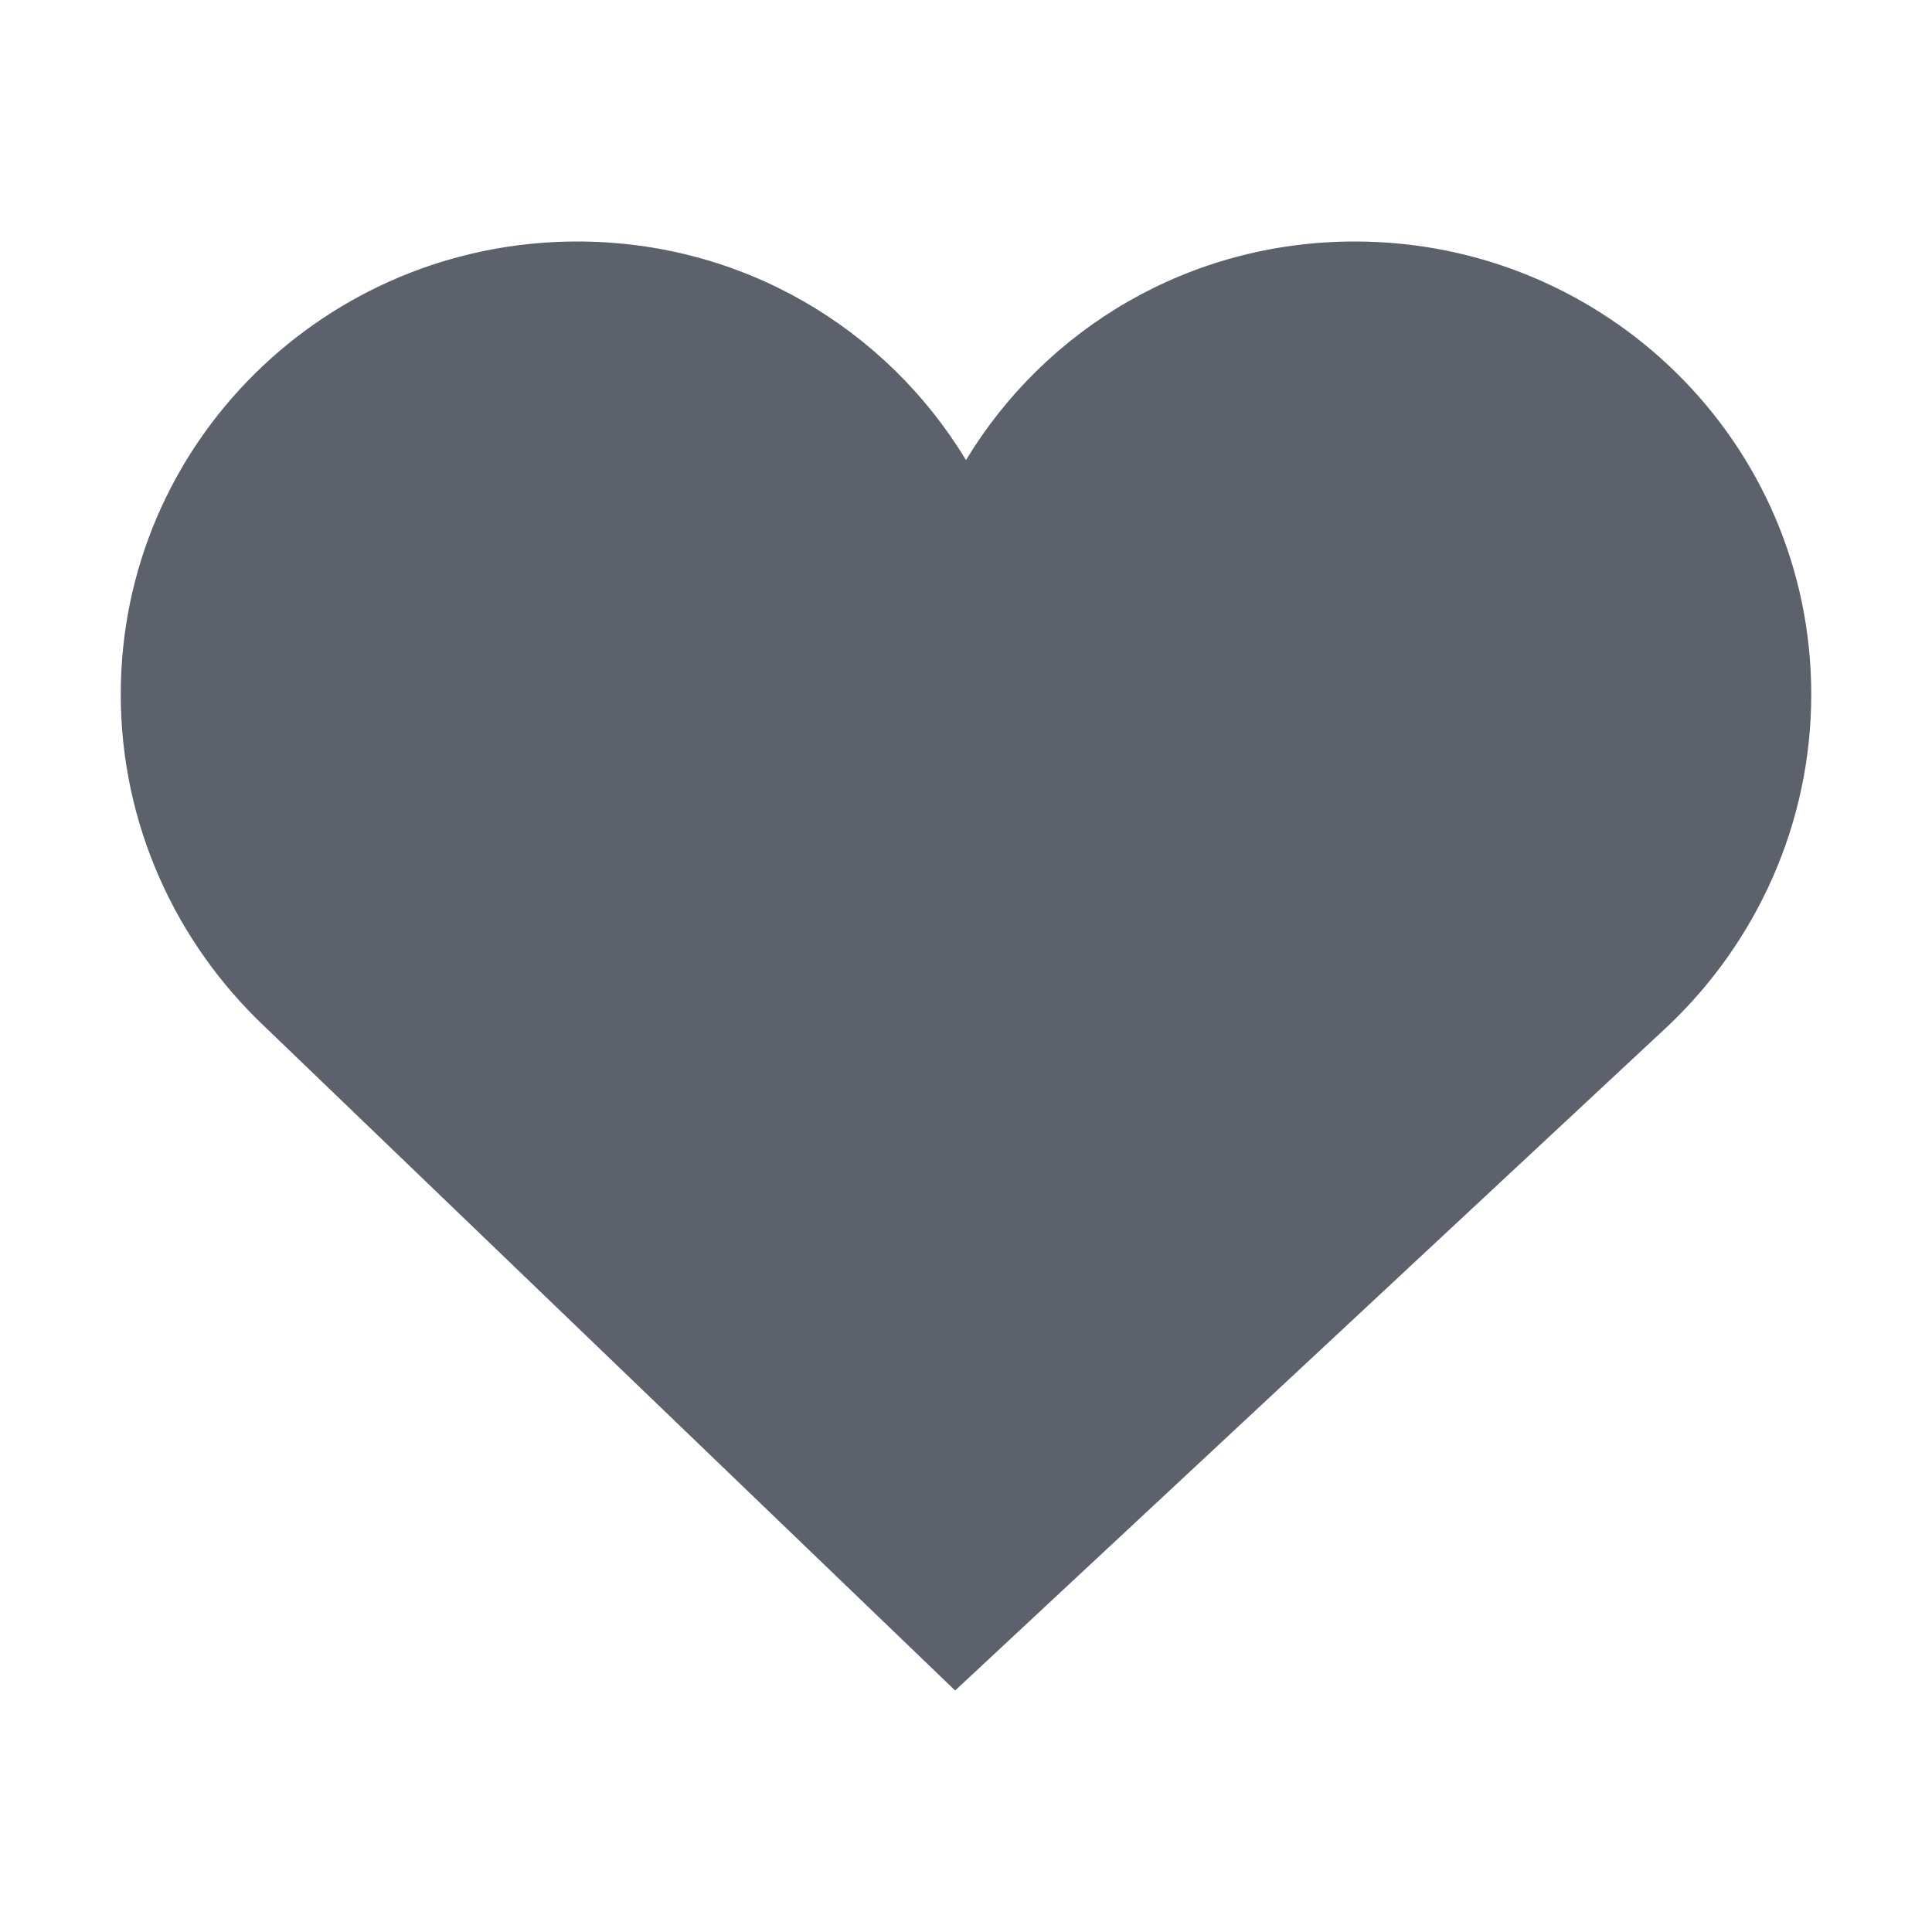
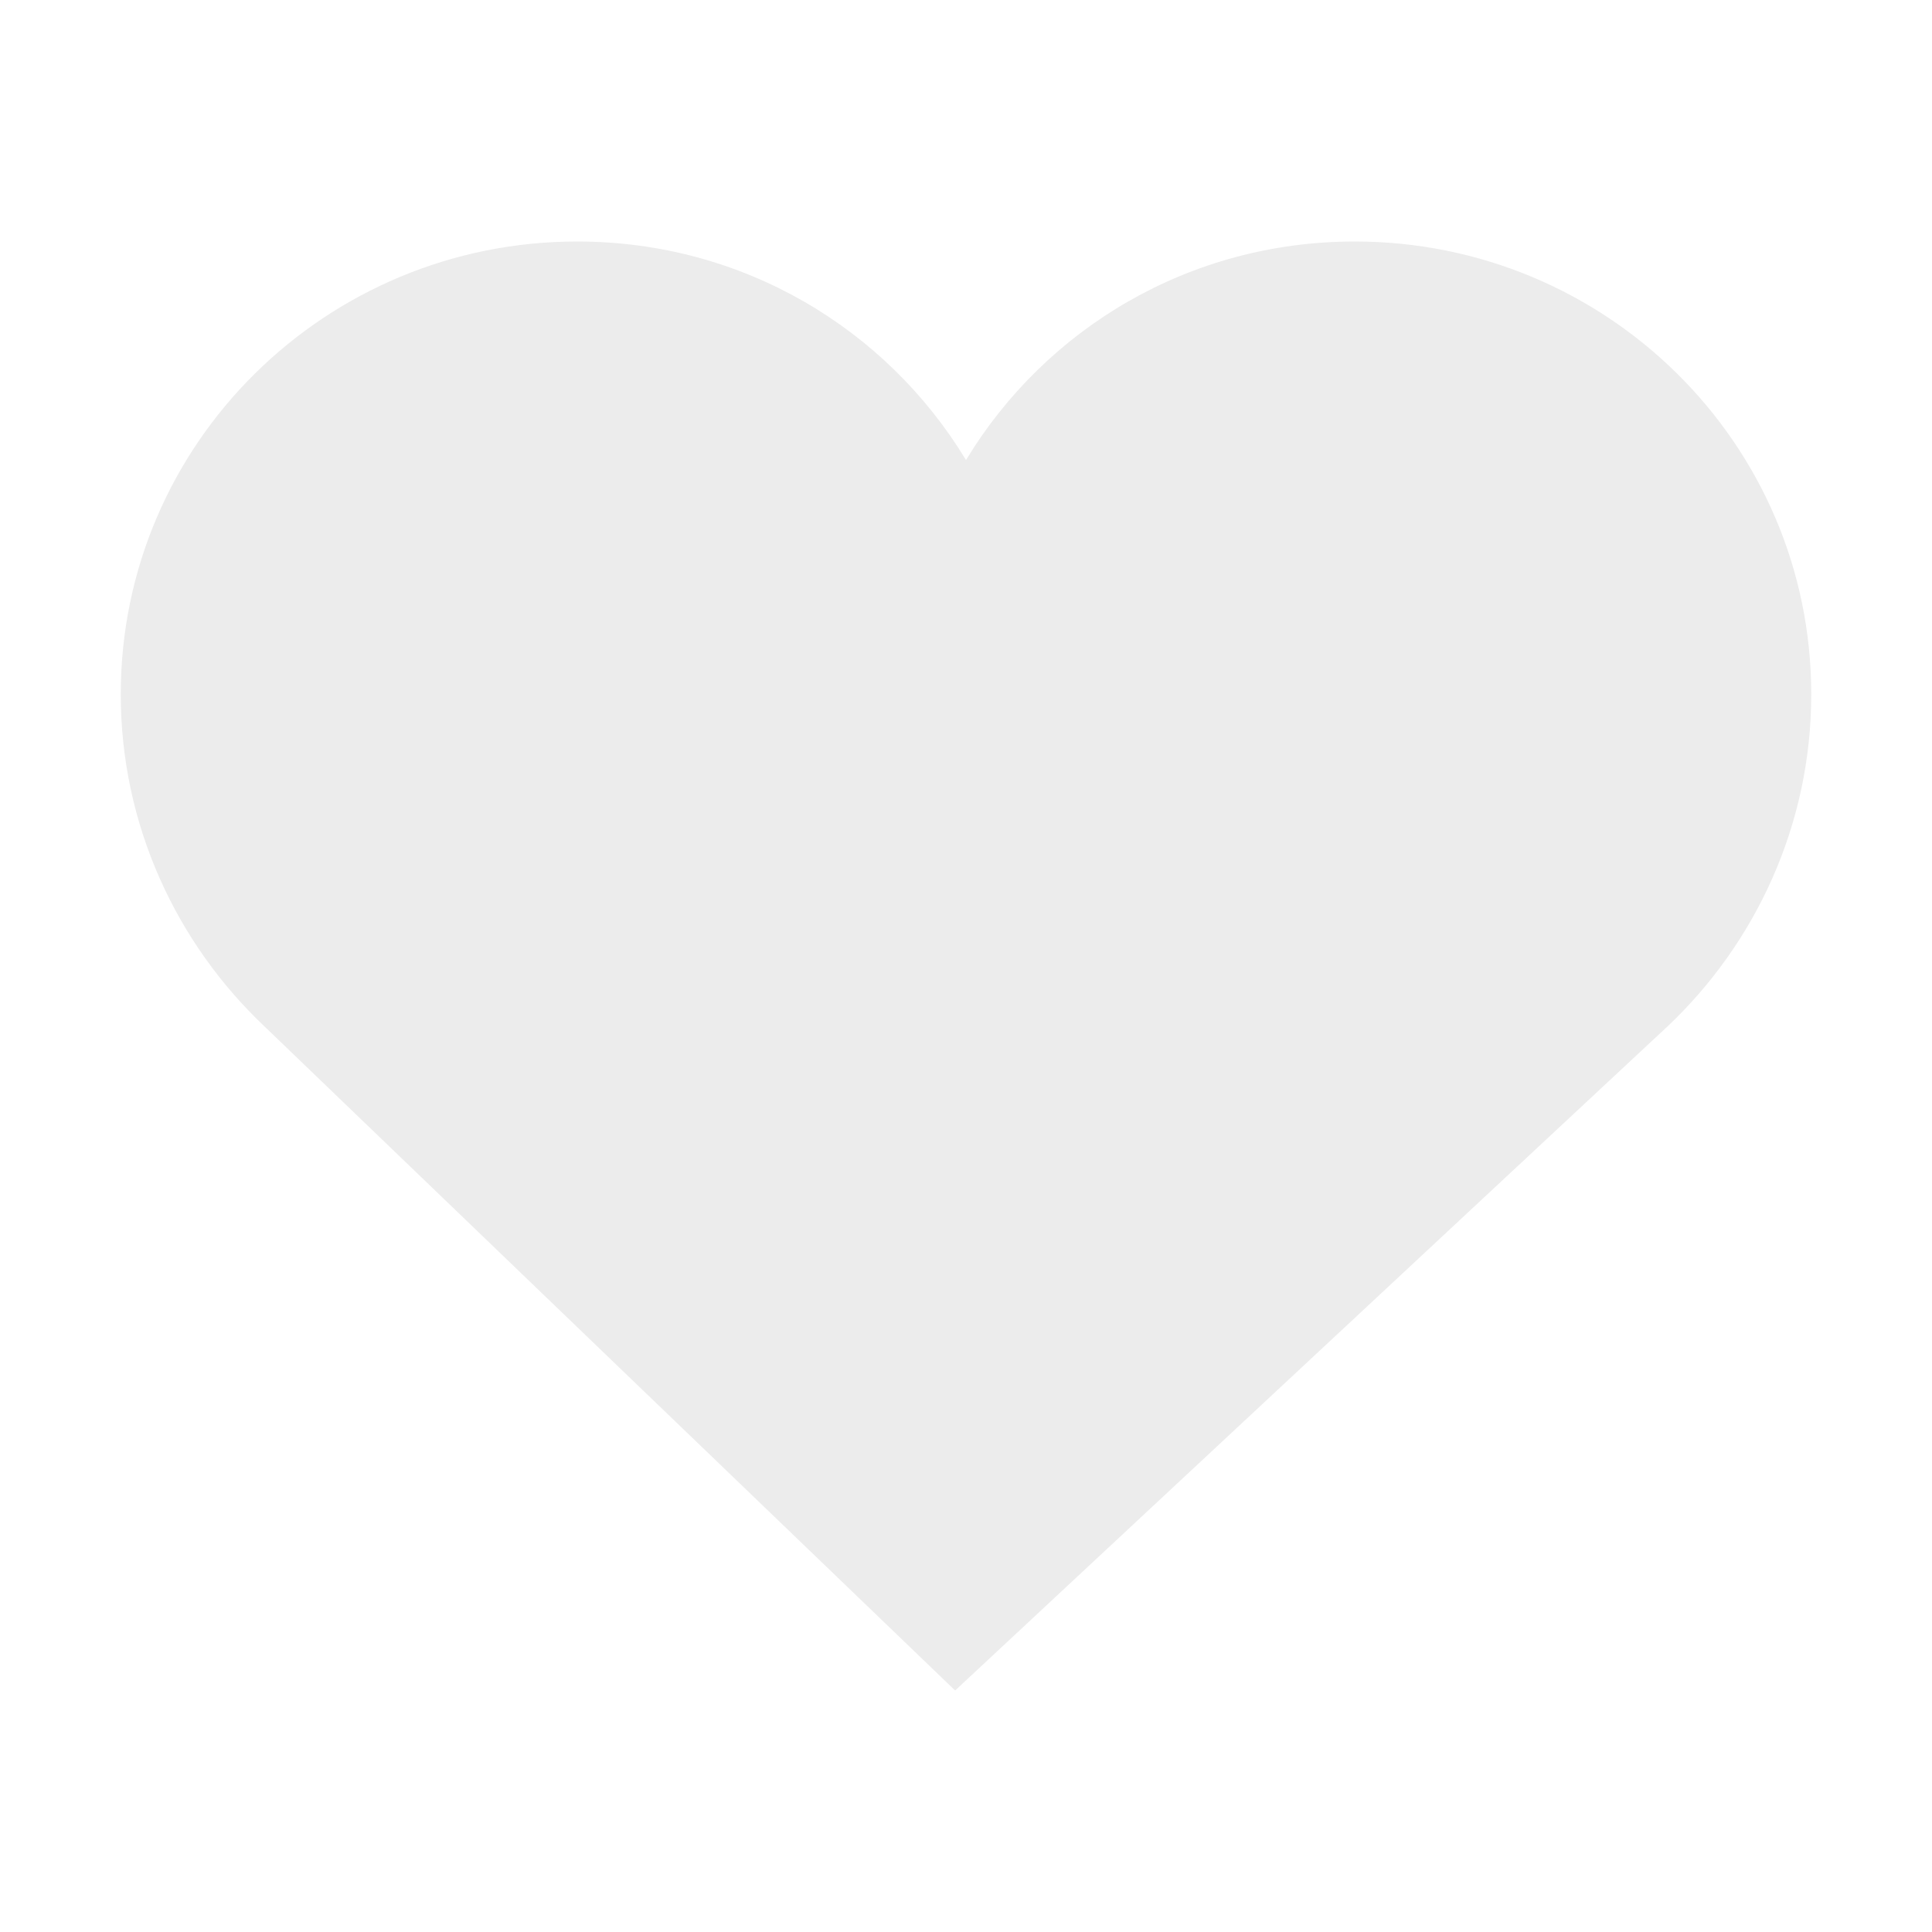
<svg xmlns="http://www.w3.org/2000/svg" width="16" height="16" version="1.1">
-   <path style="fill:#5c616c" d="M 4.78,2 C 2.7,2 1,3.67 1,5.75 1,6.83 1.46,7.81 2.19,8.5 L 7.91,14 13.81,8.5 C 14.54,7.81 15,6.83 15,5.75 15,3.67 13.3,2 11.22,2 9.85,2 8.66,2.72 8,3.81 7.34,2.72 6.15,2 4.78,2 Z" />
+   <path fill="#ececec" d="M 4.78,2 C 2.7,2 1,3.67 1,5.75 1,6.83 1.46,7.81 2.19,8.5 L 7.91,14 13.81,8.5 C 14.54,7.81 15,6.83 15,5.75 15,3.67 13.3,2 11.22,2 9.85,2 8.66,2.72 8,3.81 7.34,2.72 6.15,2 4.78,2 Z" />
</svg>
